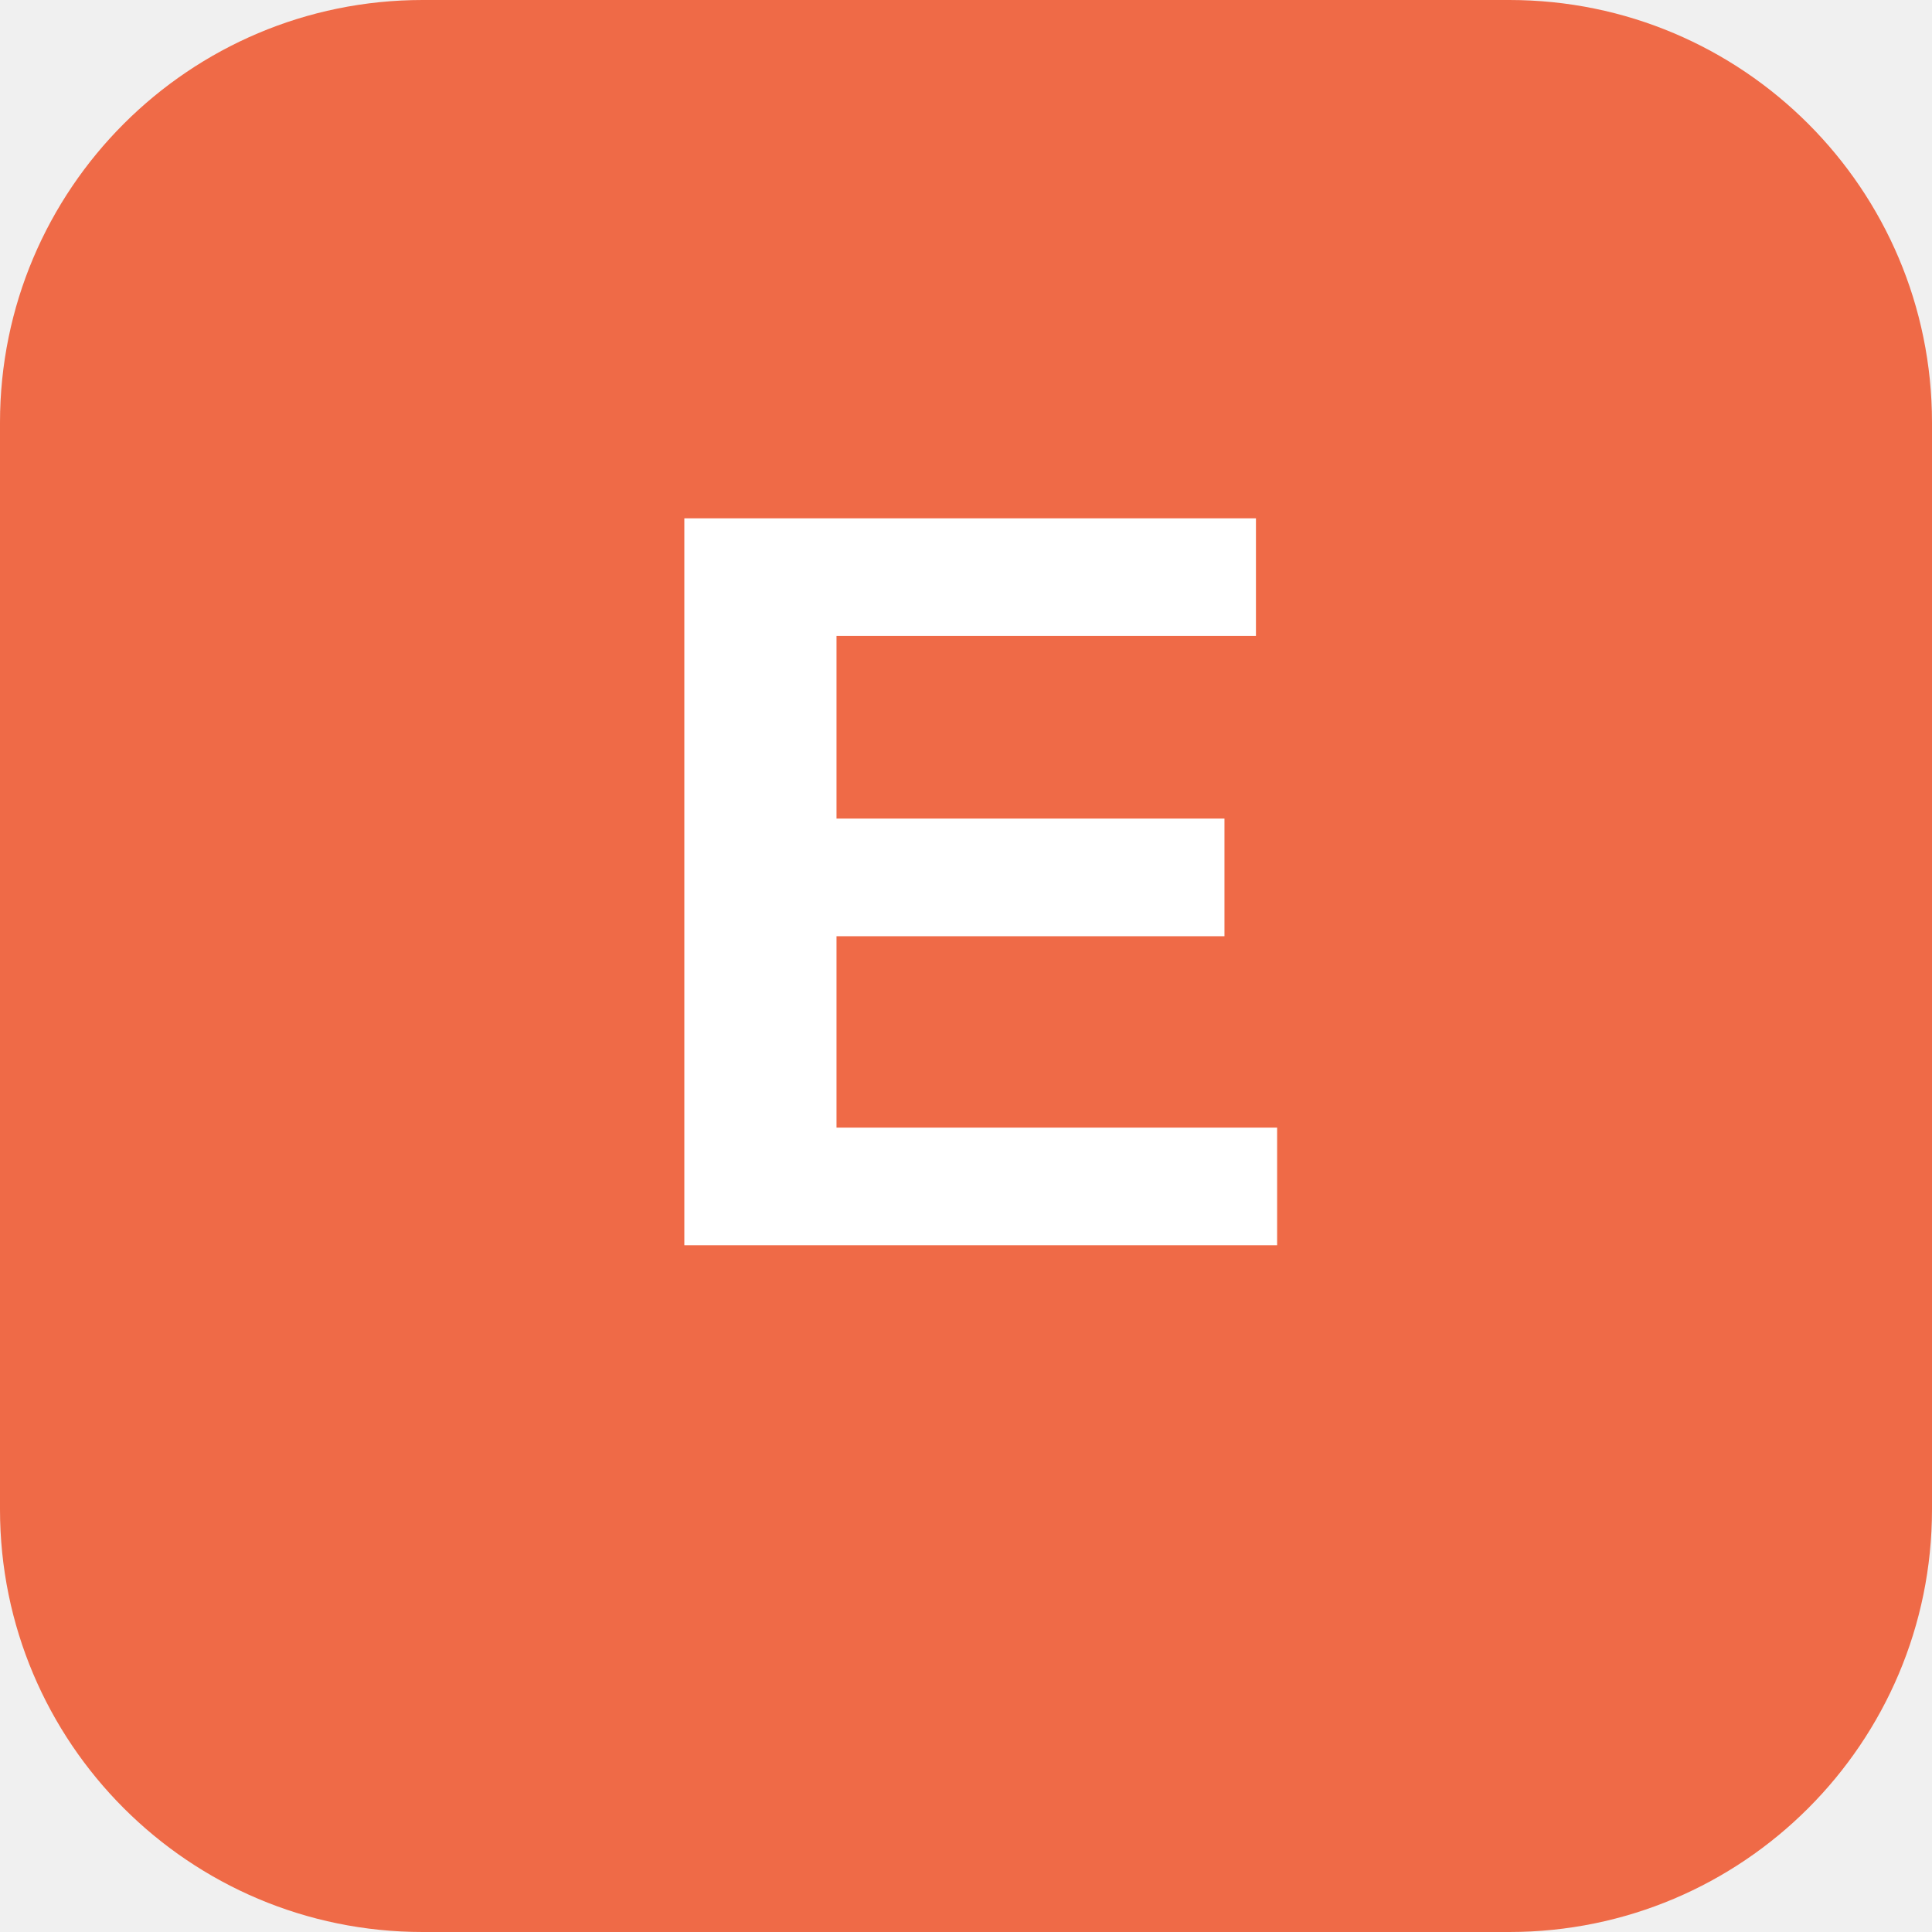
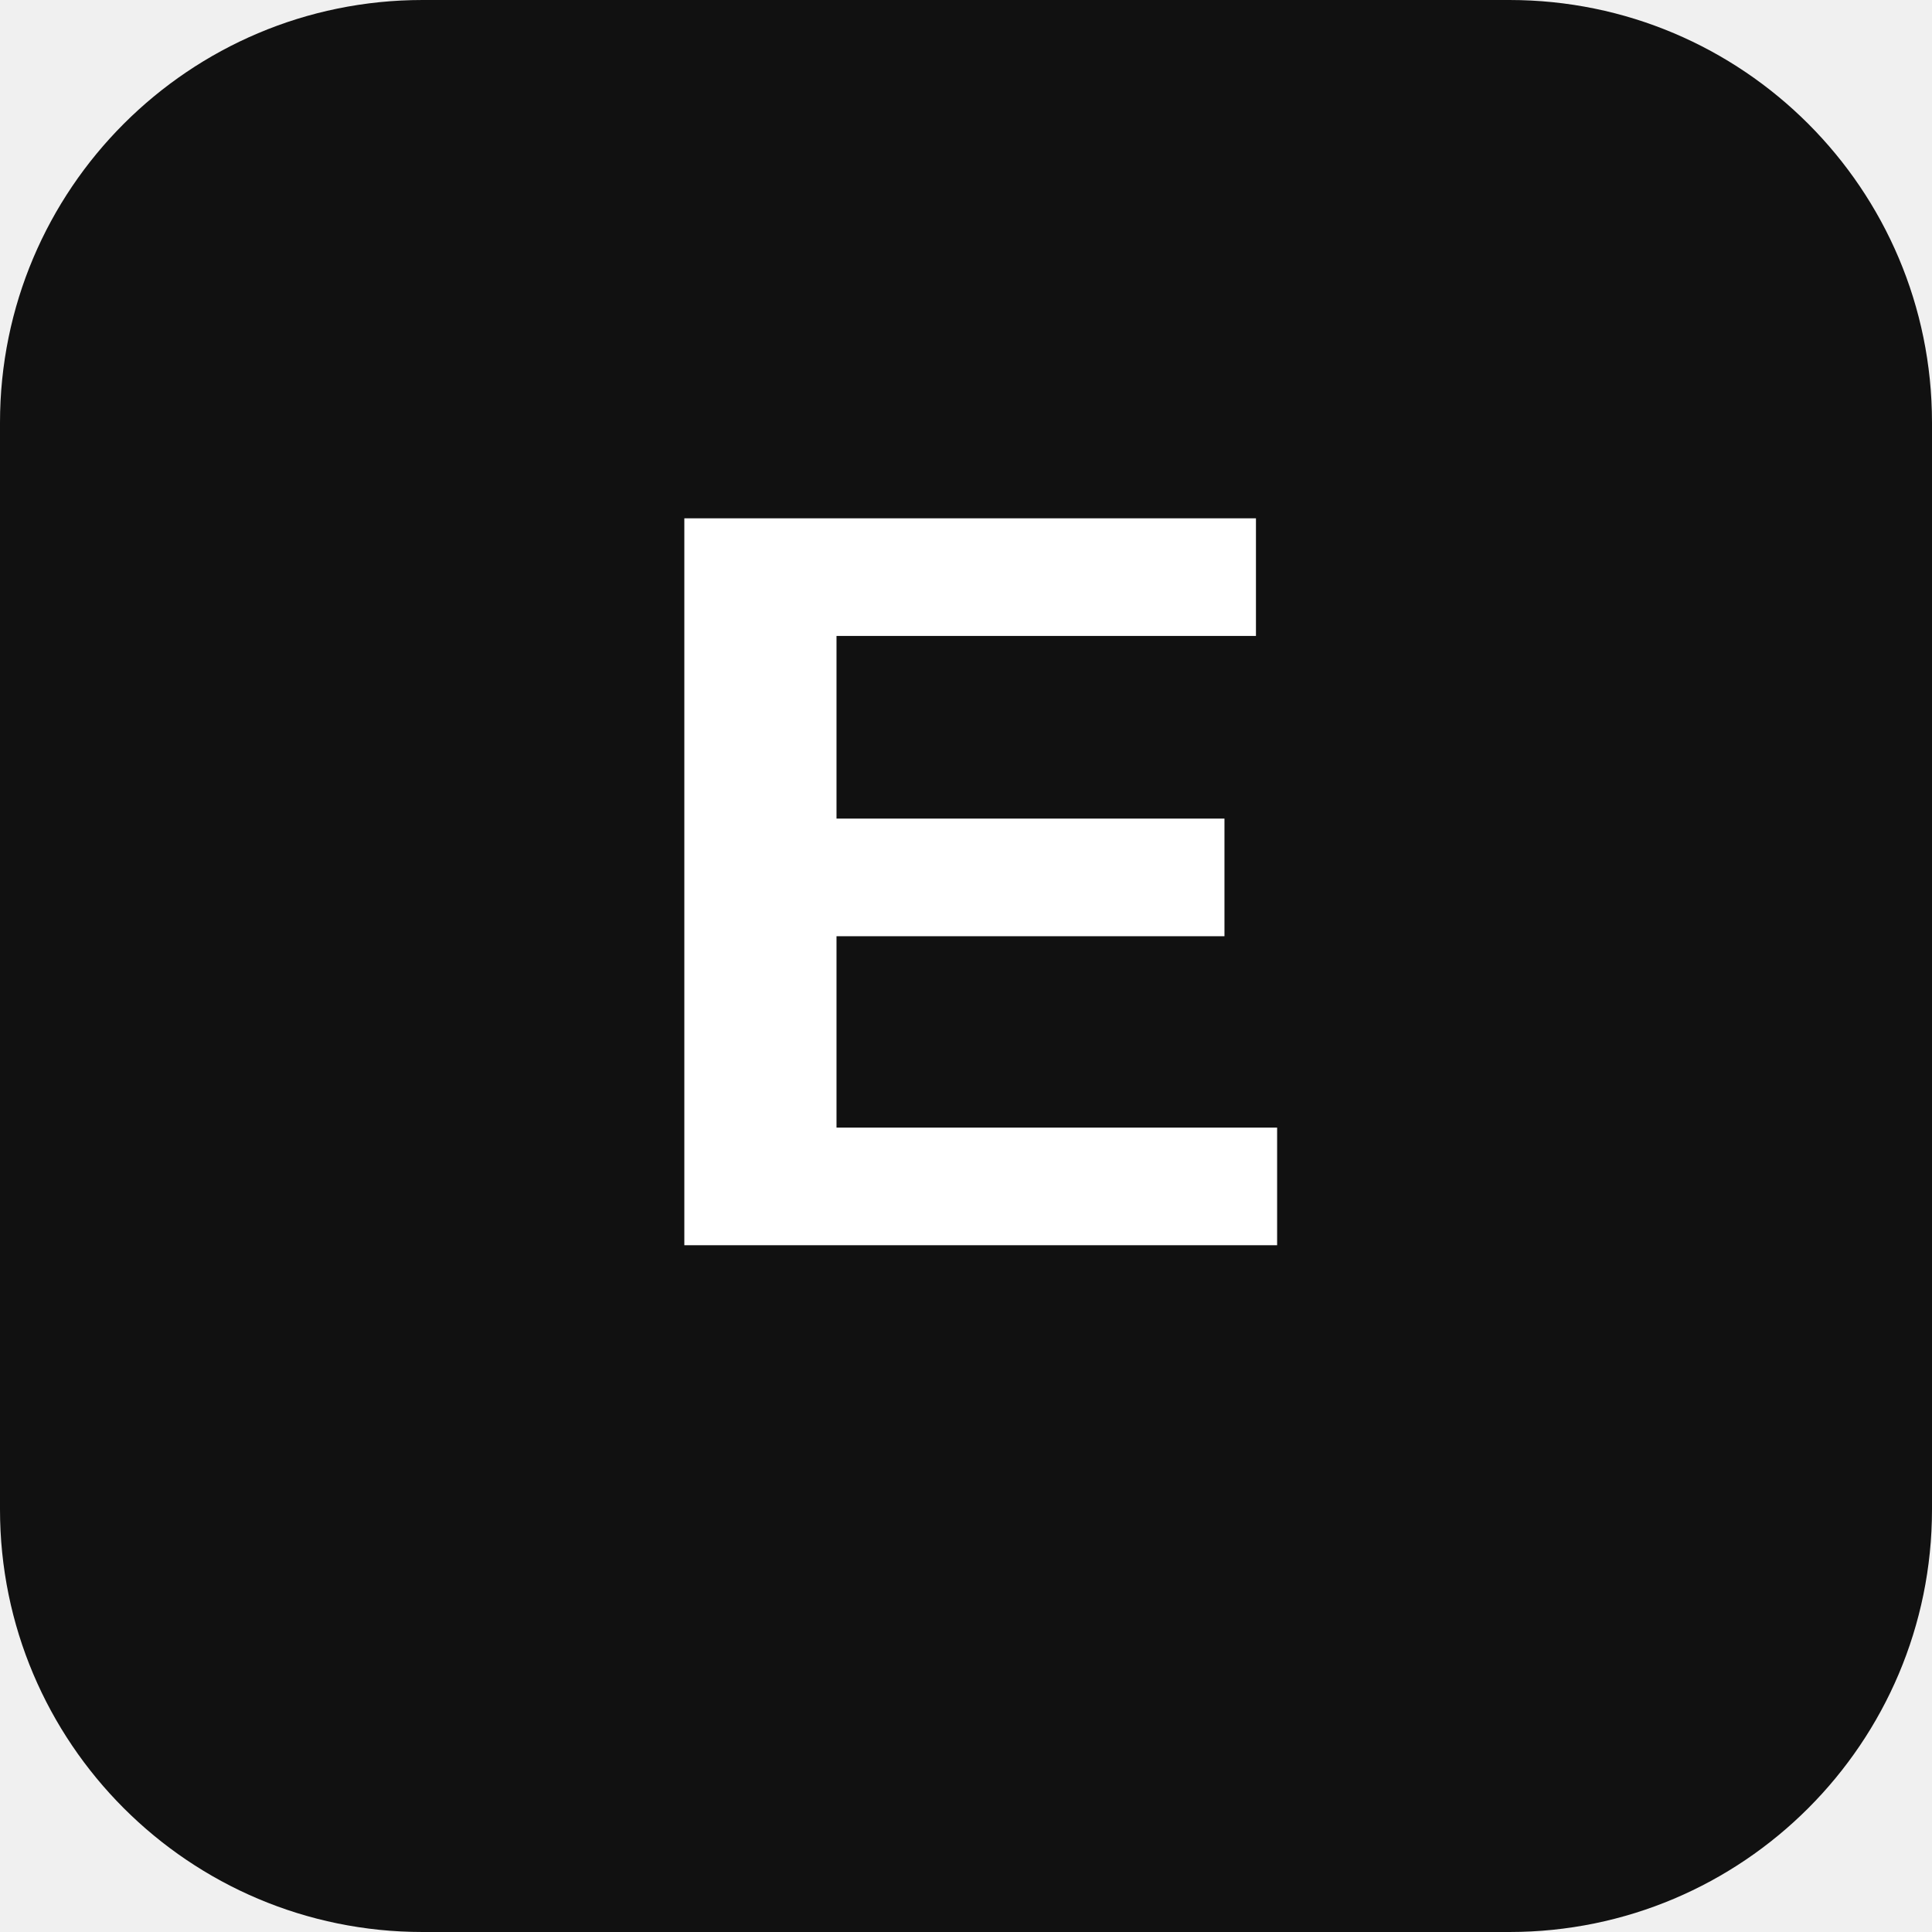
<svg xmlns="http://www.w3.org/2000/svg" viewBox="0 0 512 512">
-   <rect width="512" height="512" rx="112" fill="#ef6a47" />
-   <text x="256" y="330" text-anchor="middle" font-family="Plus Jakarta Sans, Arial, sans-serif" font-weight="800" font-size="280" fill="#fff">E</text>
+   <rect width="512" height="512" rx="112" fill="#111111" />
+   <text x="256" y="330" text-anchor="middle" font-family="Plus Jakarta Sans, Arial, sans-serif" font-weight="800" font-size="280" fill="#ffffff">E</text>
</svg>
